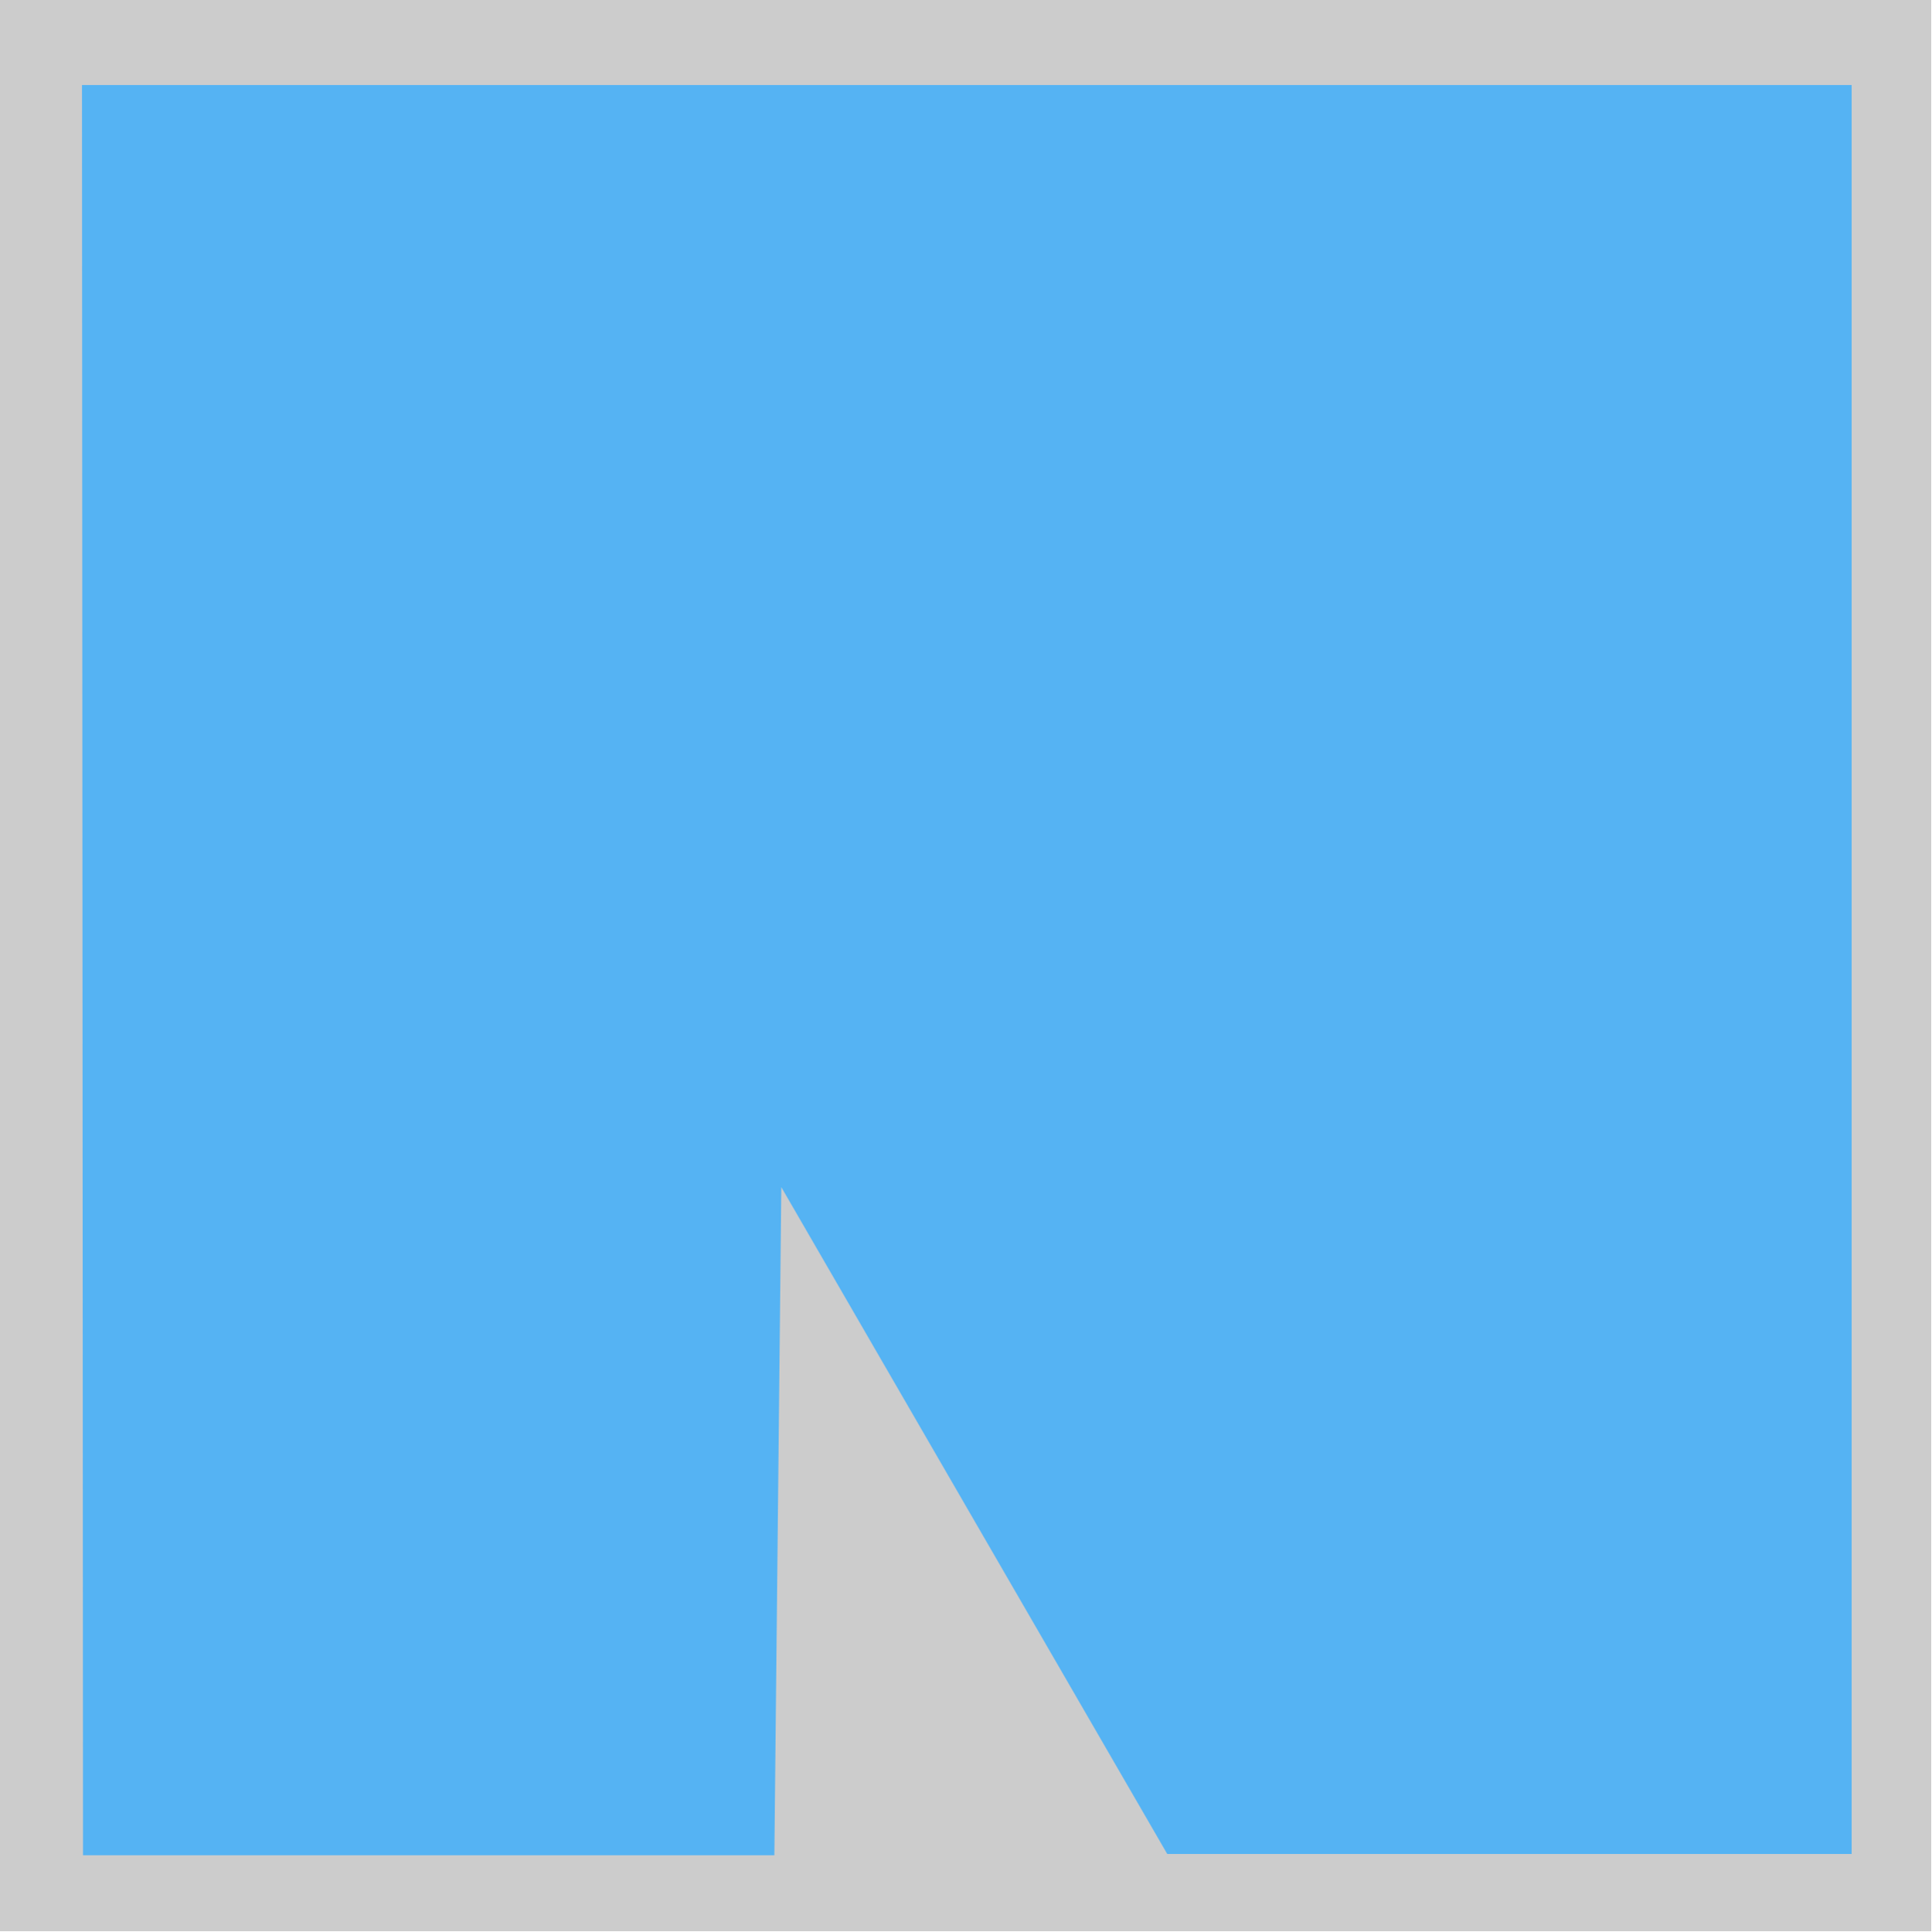
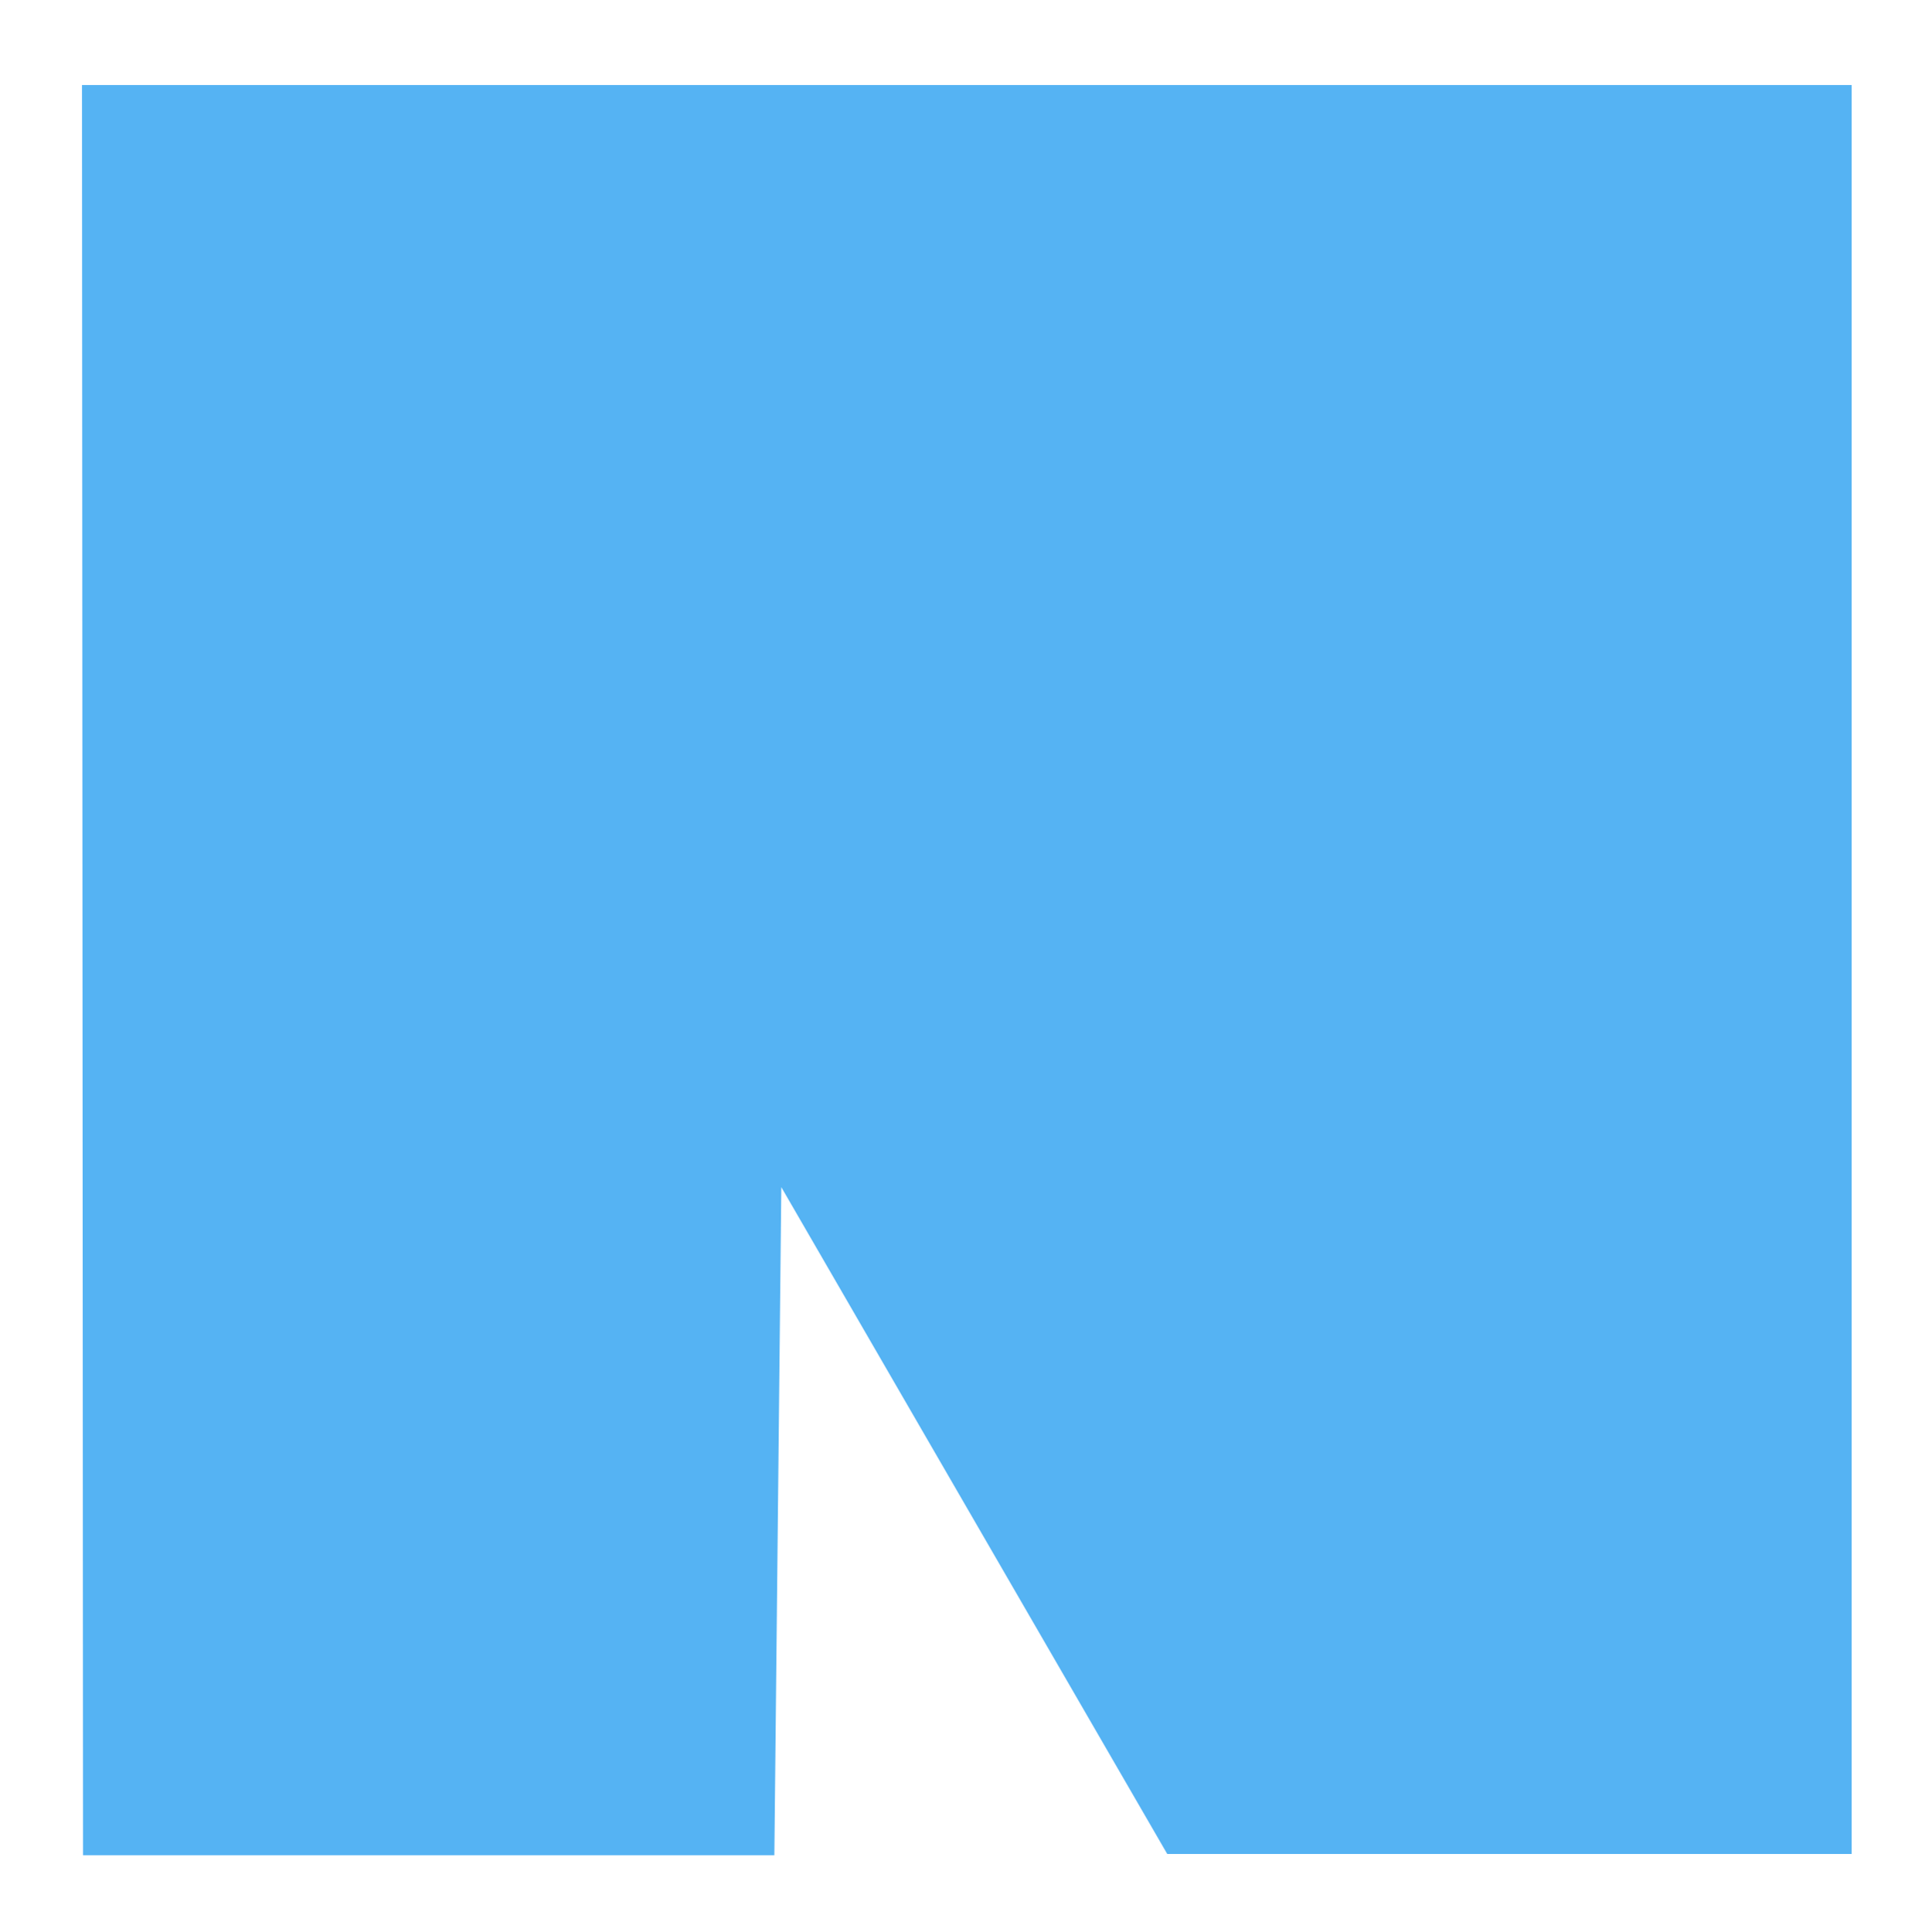
<svg xmlns="http://www.w3.org/2000/svg" width="290" height="290" viewBox="0 0 76.729 76.729" version="1.1" id="svg1" xml:space="preserve">
  <defs id="defs1" />
  <g id="layer1" transform="translate(-66.29935,-110.0452)">
    <g id="g1" transform="matrix(1.002231,0,0,0.9997579,-0.1364835,-0.00844538)">
-       <rect style="display:inline;fill:#cccccc;fill-opacity:1;stroke-width:0.646" id="rect3" width="76.558" height="76.748" x="66.288" y="110.08" />
      <path style="display:inline;fill:#55b3f3;fill-opacity:1;stroke-width:0.658" d="m 69.538,113.459 h 70.153 v 70.299 H 112.56 L 97.261,157.259 96.985,183.81 H 69.579 Z" id="path1" />
    </g>
  </g>
</svg>
